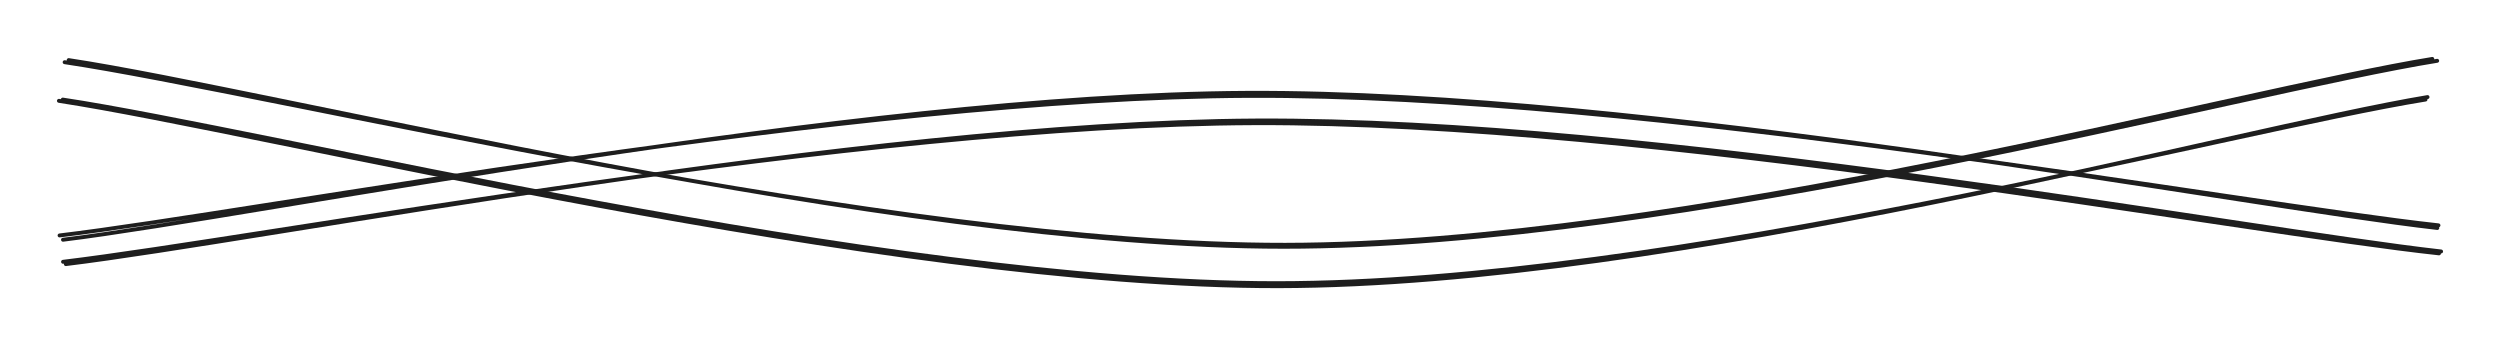
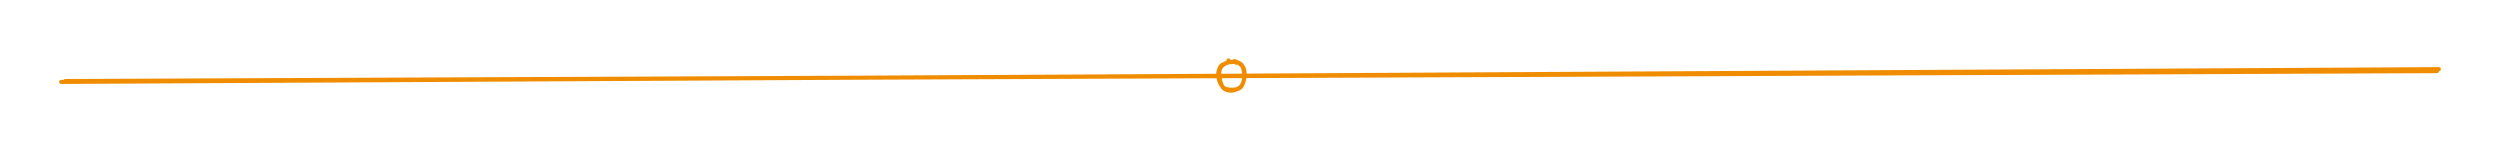
- <svg xmlns="http://www.w3.org/2000/svg" version="1.1" viewBox="0 0 1272.875 175.703" width="1272.875" height="175.703">
+ <svg xmlns="http://www.w3.org/2000/svg" version="1.1" viewBox="0 0 1225.377 74" width="1225.377" height="74">
  
-   eyJ2ZXJzaW9uIjoiMSIsImVuY29kaW5nIjoiYnN0cmluZyIsImNvbXByZXNzZWQiOnRydWUsImVuY29kZWQiOiJ4nO1XS1PbMFx1MDAxML7nV2TSK1x1MDAwNL2sXHUwMDA3t4aWXHUwMDBlXHUwMDFkylx1MDAwMMmQQ4fpiFg4alx1MDAxY8vYXG4hMPz3yspDbiCFQ2lzQJlJrH1od7XfZylcdTAwMGaNZrNlZ7lq7Tdb6m4gU1x1MDAxZFx1MDAxN3La2qnkt6ootcmcXG75eWkmxcBbXHUwMDBlrc3L/b09meftRNsrY0btgVx1MDAxOc/dVKrGKrOlM/zu5s3mg/+uXHUwMDA1SnWmvK2XhjCRgOvSXHUwMDEzk/mQXHUwMDExoYBcdMjwykCXn1xcJKtip72WaamCplx1MDAxMrWy4uL47FDFfTHpfC3tXHUwMDE5+ia7NES91mnatbPUJ1RcdTAwMWFXd9CVtjAj1dexXHUwMDFkLouvyTd5XHUwMDE1ZpJcZjNVVoWHOkwuXHUwMDA32s4qXHUwMDE5XHUwMDAwK6nMXHUwMDEyv0aQ3LlcdTAwMTlGsFx1MDAxZK0klU/ERE0yj39gUlNU8T9AVX1CXHUwMDA2V3IwSlxcXHUwMDFhWbyysYXMylxcXHUwMDE2riHBbrqoXGZcIlx1MDAxOFx1MDAxMlx1MDAxOCqdXGatk9b2uFR+e2FcdTAwMDQxxFx1MDAwMKBQVlx1MDAxNSY/in2TL8OmXHUwMDE2cqyOKpdskqb1ncnixc4swVx1MDAxMOCAXHUwMDE2ksdQR2X/uVx1MDAwNqNcdTAwMTBhksdy3nPIIIecI4JcdFxiLXLQXHUwMDFhrYdPzWD0XGZMSitcdTAwMGLb0Vmss2TdRWXxXHUwMDA2TSpLe2DGY21dXHUwMDFhp0Zndt3Cr/uxKMx0qOSTvXArb9Tl1XKBN9VcYk/NXHUwMDAwXHUwMDE2P1k9X+48a01BVLffZfgljzpcdTAwMWO8XHUwMDBiXHJcdTAwMWWN+u+iU6/mNaZ8XHUwMDEzryFDSFxiweHriX3VSelcdTAwMGZOj/NJ5zyiPXlywZXadmLjNWJcdTAwMTNcdTAwMDHelNiAPiW2qFx1MDAwNZxcdTAwMTNcdTAwMWJcdTAwMDOGXHUwMDE4YFxcbCGvKVx1MDAxNjTk9c7r5aDhLVxcXHJBXqZ1XHUwMDAwQzV24V+iNcFsI61cdTAwMDFlTFxiXHUwMDEyXGZeYnWvn1x1MDAxYyayU970+9fw9P5GdmfpYNtZXHLajFx1MDAwM1x1MDAwZYE7XHUwMDFkI3d4h3eYP7uBaGOKKFx1MDAwN1x1MDAwNFx1MDAxMkL4/6c7XHUwMDExjLhcXKJtPMZcdTAwMTlcdTAwMTYkXHUwMDE08U735dhcdTAwMWW6U0o20t3BnGKM+ev5XHUwMDBlZj+no/EsXHUwMDE5XfDz2bjX/3J4XGZ628533GaEUlx1MDAxOFFEQFx1MDAxNKFQree7cIc8glx1MDAxMUFcdTAwMTRcblx1MDAxMVx1MDAwMbiW2L+/t1NcdTAwMDBcdTAwMWOxONzG450jjN6v7U+t3/La3lis0XL/27vWNWTVWFx1MDAwN1xmXHUwMDFkd/W9+q221q1W086fwdlYIKBirPJIeWw8/lx1MDAwMtBcdTAwMDHsXHUwMDA0In0=
+   eyJ2ZXJzaW9uIjoiMSIsImVuY29kaW5nIjoiYnN0cmluZyIsImNvbXByZXNzZWQiOnRydWUsImVuY29kZWQiOiJ4nM1VW0/bMFx1MDAxNH7vr6iyVyh2UufC26BIMLbRqUjTNPFgXHUwMDEyN7Hq2lnsXlH/+2w3xFnawttEXHUwMDFl2vjcvnOOv0956fX7ntqUxLvse2SdYkazXG6vvDNjX5JKUsG1y7dnKVx1MDAxNlVqI1x1MDAwYqVKeXlxgctykFP1LMRskIr5Po0wMidcXElcdTAwMWT4W5/7/Vx1MDAxN/vbXHUwMDAyYpRcdTAwMTNcdTAwMWJrrVx1MDAwZSZcdTAwMWV2jd9cdTAwMDW3iNBcdTAwMGajXHUwMDE4+D6Mm1xiKkdcdTAwMWFJkUy7p5hJ4jzG5D2ehzB/2K6zb9tcdTAwMTH9+kMxdC/HXHUwMDBldUpcdTAwMTmbqFxys1xySaHndj6pKjEjP2mmitfhW/ZTWZVY5Fx1MDAwNSfSXGZcdTAwMGVcdTAwMWKrKHFK1cbYXHUwMDAwaKyY57aGs6z1aVxi4kGEomFcdTAwMTL5XHUwMDAxglx1MDAwMUSN1+SHXHUwMDAwXHJgXHUwMDE4XHUwMDA1fuQjXHUwMDEwoTjo9HUtmKhMX5+mIE5cdTAwMDFwnT3jdJbr9njWxKhcbnNZ4kpflItb1Vx1MDAxM0NcdTAwMTg66ILQvFCmO4dH7NZhnFx1MDAwNCiAiXNcdTAwMTiQ8i6zV//kVl3hObkzXHUwMDE5fMFYe188q/f1Slx1MDAxMUdcdTAwMTK/tuzcXHUwMDE0Jv6mRS6HsCgzvGdcdTAwMDKMYOxcdTAwMDNcdTAwMDRcdTAwMTGAUdL4NeFmXXgm0tlcdTAwMTHySIUrdUV5RnneTSE8O+FhWKprMZ9TpdtcdTAwMThcdTAwMGLKVTfC1v1cXFViVVx1MDAxMHywXHUwMDBiXfmkrzTlnJrM4976jkL20Lw/nVx1MDAxZI1uX615zocuo9f+r/d+oF3CXHUwMDE4LeVR+bZZ09VvXHUwMDEyolhfS+jE9J5+o4fRXGJcdTAwMTfrL6C4/3VLxvz2Zvn452PrN4nQXHUwMDFi+kVJ+L/060o36oVcdTAwMDfyRcMkgUniRvg46o3AsPUteF+9e8b2atZ7+rM0Ubpk05pcdTAwMWWNZlx1MDAxM7ol/5TxlpSsrt7eba+ewfCN2Fl3vd1f4o/M6yJ9
  <defs>
    <style class="style-fonts">
      @font-face {
        font-family: "Virgil";
        src: url("https://unpkg.com/@excalidraw/excalidraw@undefined/dist/excalidraw-assets/Virgil.woff2");
      }
      @font-face {
        font-family: "Cascadia";
        src: url("https://unpkg.com/@excalidraw/excalidraw@undefined/dist/excalidraw-assets/Cascadia.woff2");
      }
      @font-face {
        font-family: "Assistant";
        src: url("https://unpkg.com/@excalidraw/excalidraw@undefined/dist/excalidraw-assets/Assistant-Regular.woff2");
      }
    </style>
  </defs>
-   <rect x="0" y="0" width="1272.875" height="175.703" fill="transparent" />
+   <rect x="0" y="0" width="1225.377" height="74" fill="transparent" />
  <g stroke-linecap="round">
-     <g transform="translate(31.18012 120.6841) rotate(0 605 -36.5)">
-       <path d="M-0.85 -0.81 C100.13 -12.91, 402.94 -71.02, 604.81 -71.87 C806.67 -72.73, 1109.46 -17.01, 1210.36 -5.95 M0.9 1.38 C101.81 -11.09, 402.28 -72.41, 603.75 -73.41 C805.23 -74.4, 1108.65 -16.14, 1209.78 -4.61" stroke="#1e1e1e" stroke-width="2" fill="none" />
+     <g transform="translate(30.3669 39) rotate(0 582.5 -2)">
+       <path d="M-0.37 1.15 C193.89 0.21, 970.86 -4.05, 1165.01 -5.1 M1.64 0.72 C195.79 -0.17, 970.42 -3.29, 1164.07 -4.14" stroke="#f08c00" stroke-width="2" fill="none" />
    </g>
  </g>
  <mask />
-   <g stroke-linecap="round">
-     <g transform="translate(33.18012 31.68411) rotate(0 603 46.5)">
-       <path d="M-0.27 -0.02 C103.13 15.44, 420.28 93.24, 621.19 92.96 C822.11 92.69, 1107.91 14, 1205.22 -1.68 M1.79 -1.08 C104.99 14.48, 419.36 93.9, 620.35 93.96 C821.33 94.02, 1110.29 14.96, 1207.71 -0.73" stroke="#1e1e1e" stroke-width="2" fill="none" />
-     </g>
+   <g stroke-linecap="round" transform="translate(597.3669 30) rotate(0 6.5 7)">
+     <path d="M7.61 -0.07 C8.98 0.17, 11.07 1.6, 11.9 2.88 C12.73 4.16, 12.75 6.06, 12.6 7.63 C12.45 9.19, 11.98 11.14, 11 12.27 C10.02 13.4, 8.13 14.21, 6.72 14.38 C5.31 14.56, 3.55 14.21, 2.52 13.31 C1.49 12.4, 0.88 10.52, 0.55 8.96 C0.22 7.4, 0.06 5.26, 0.55 3.93 C1.03 2.6, 2.24 1.56, 3.47 0.97 C4.7 0.37, 7.08 0.39, 7.92 0.36 C8.75 0.32, 8.52 0.72, 8.51 0.76 M4.85 0.47 C6.19 0.12, 8.74 0.32, 9.94 0.84 C11.13 1.36, 11.61 2.26, 12.02 3.59 C12.42 4.91, 12.65 7.2, 12.38 8.78 C12.11 10.37, 11.53 12.21, 10.38 13.07 C9.23 13.93, 6.92 14.07, 5.48 13.96 C4.04 13.84, 2.68 13.51, 1.72 12.39 C0.76 11.27, -0.13 8.87, -0.25 7.21 C-0.38 5.56, 0.15 3.56, 0.98 2.44 C1.81 1.33, 4.13 0.99, 4.75 0.52 C5.37 0.04, 4.7 -0.5, 4.7 -0.41" stroke="#f08c00" stroke-width="2" fill="none" />
  </g>
-   <mask />
-   <g stroke-linecap="round">
-     <g transform="translate(30.46093 50.54679) rotate(0 603 46.5)">
-       <path d="M-0.46 0.79 C102.98 16.6, 419.57 95.47, 620.56 95.16 C821.56 94.84, 1107.99 15.05, 1205.51 -1.12 M1.5 0.16 C104.75 15.64, 418.88 93.64, 619.38 93.64 C819.88 93.63, 1106.75 15.95, 1204.48 0.14" stroke="#1e1e1e" stroke-width="2" fill="none" />
-     </g>
-   </g>
-   <mask />
-   <g stroke-linecap="round">
-     <g transform="translate(33.42674 134.7056) rotate(0 605 -36.5)">
-       <path d="M0.09 -0.24 C101.14 -12.53, 404.42 -72.27, 605.97 -73.34 C807.53 -74.42, 1108.93 -18.03, 1209.45 -6.67 M-1.32 -1.41 C99.69 -13.56, 403.92 -71.27, 605.54 -71.99 C807.16 -72.7, 1107.84 -16.49, 1208.39 -5.71" stroke="#1e1e1e" stroke-width="2" fill="none" />
-     </g>
-   </g>
-   <mask />
</svg>
